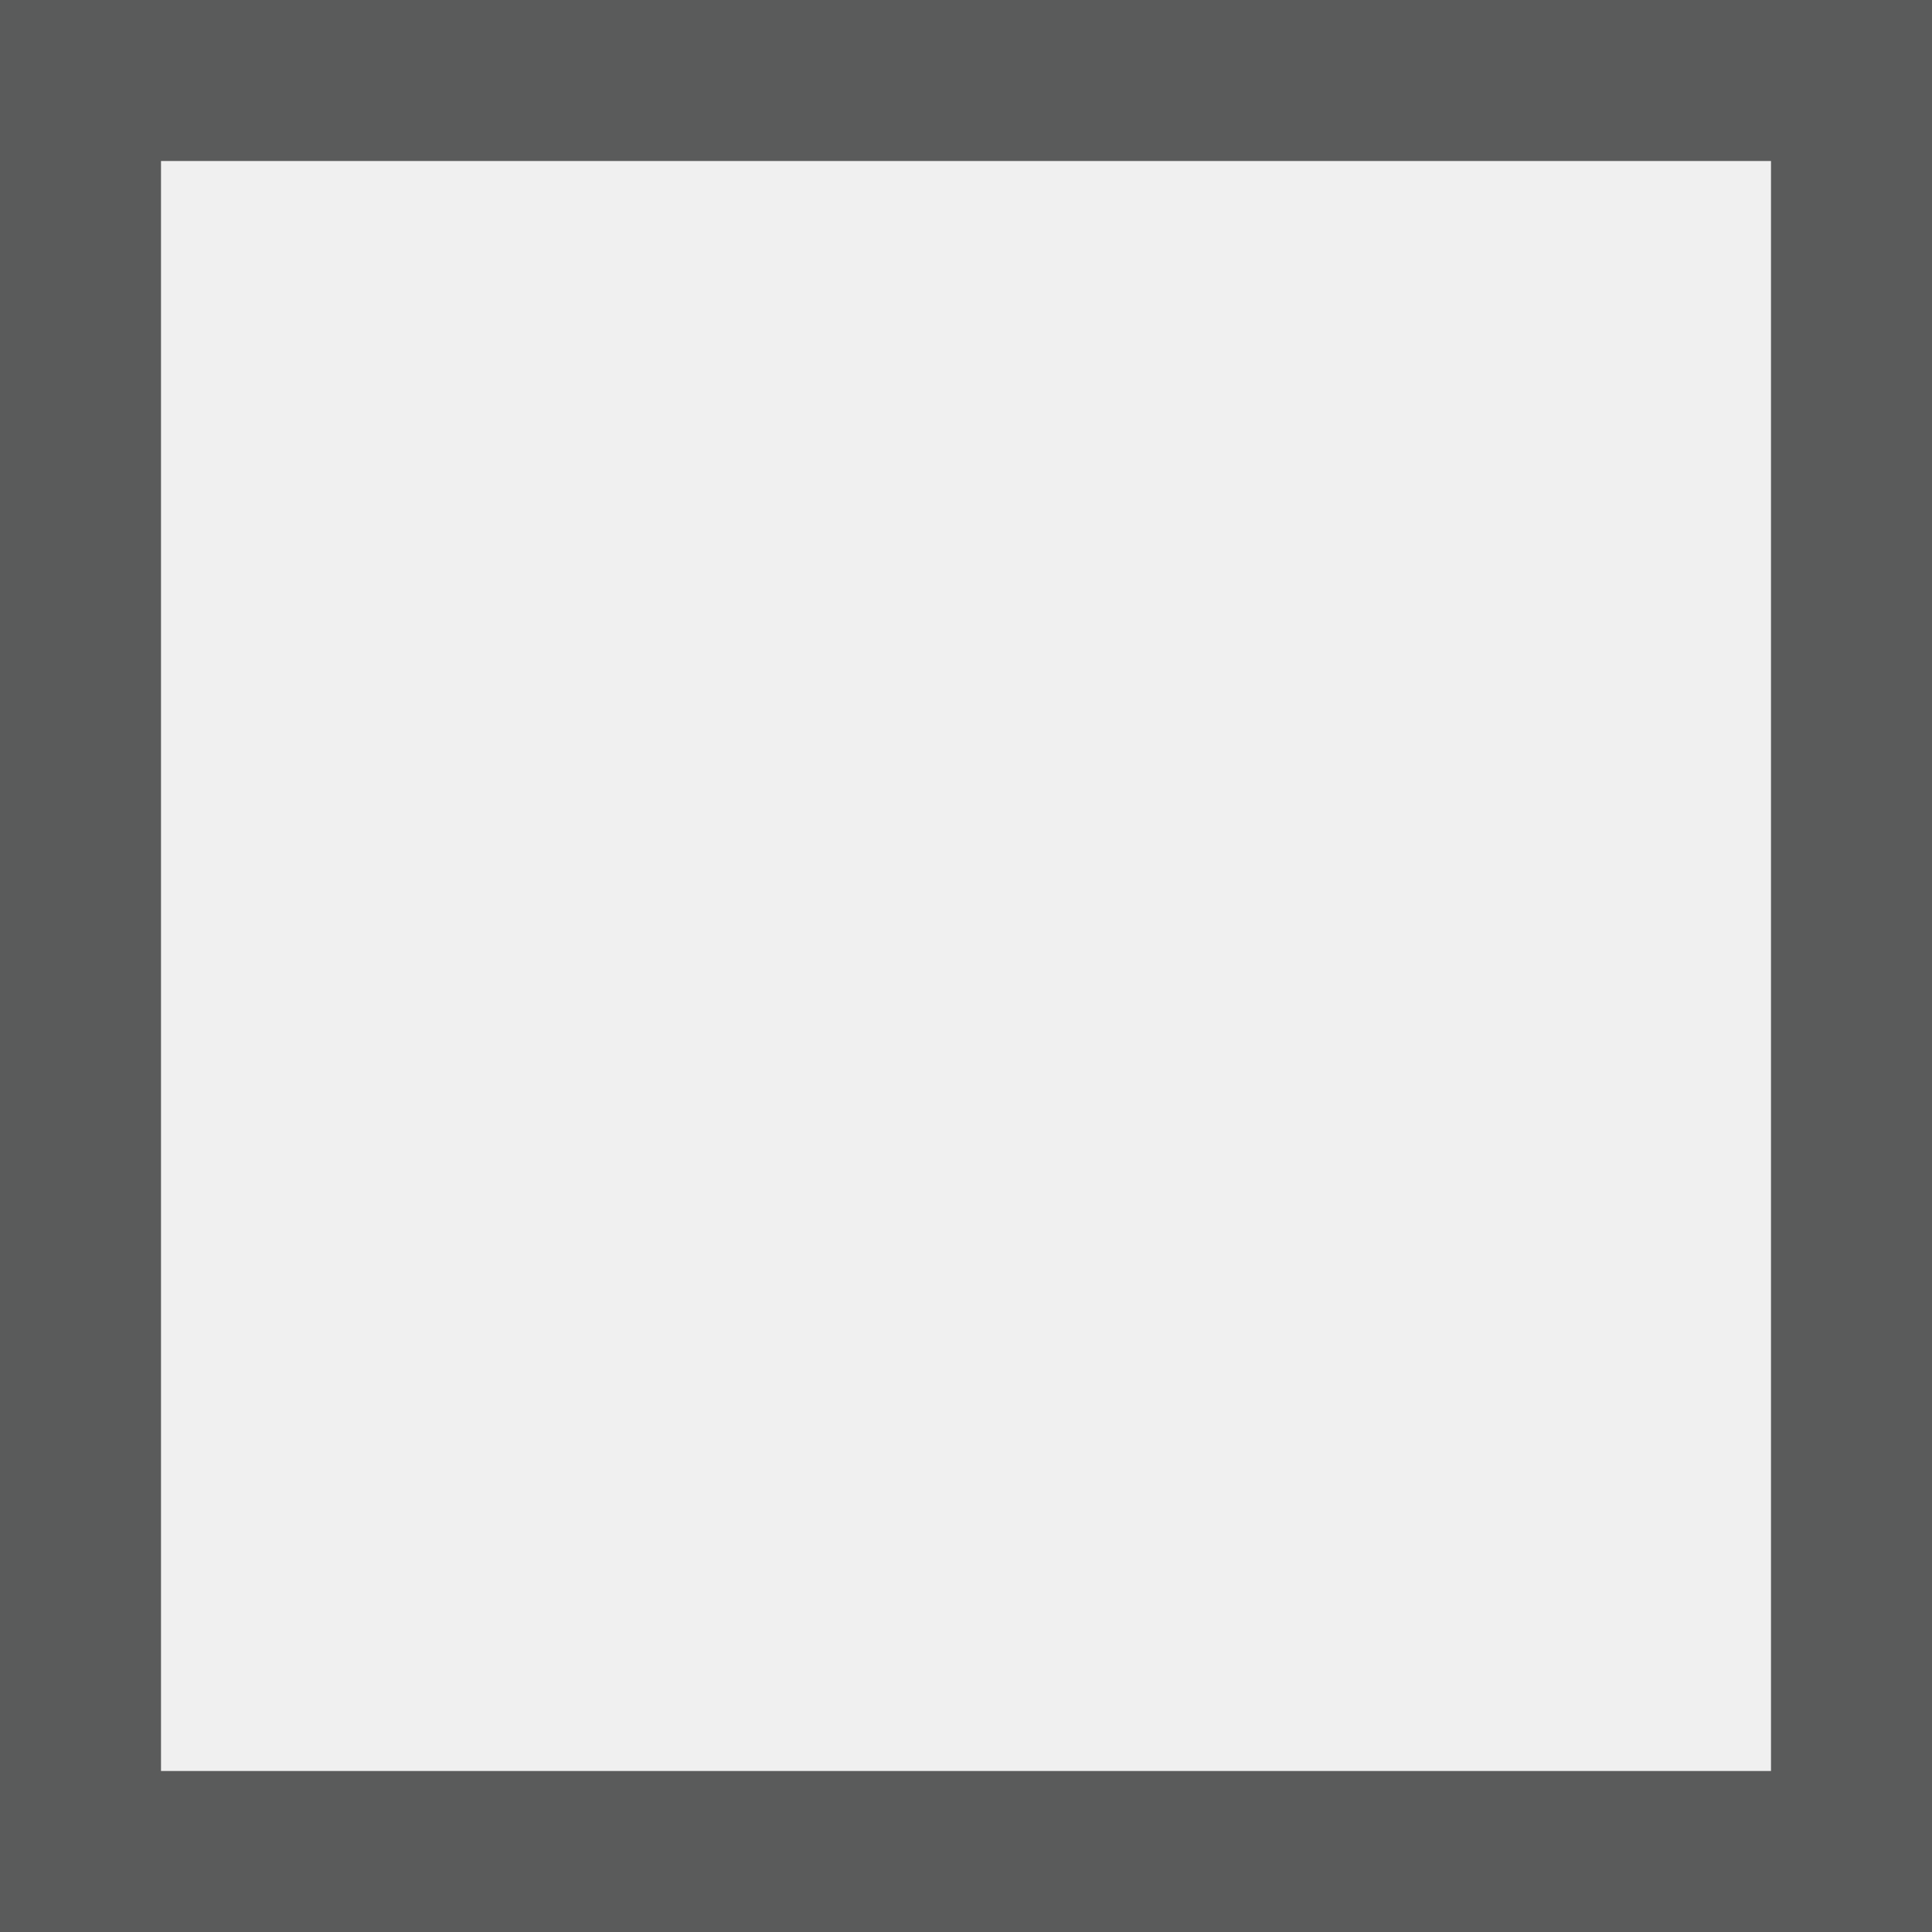
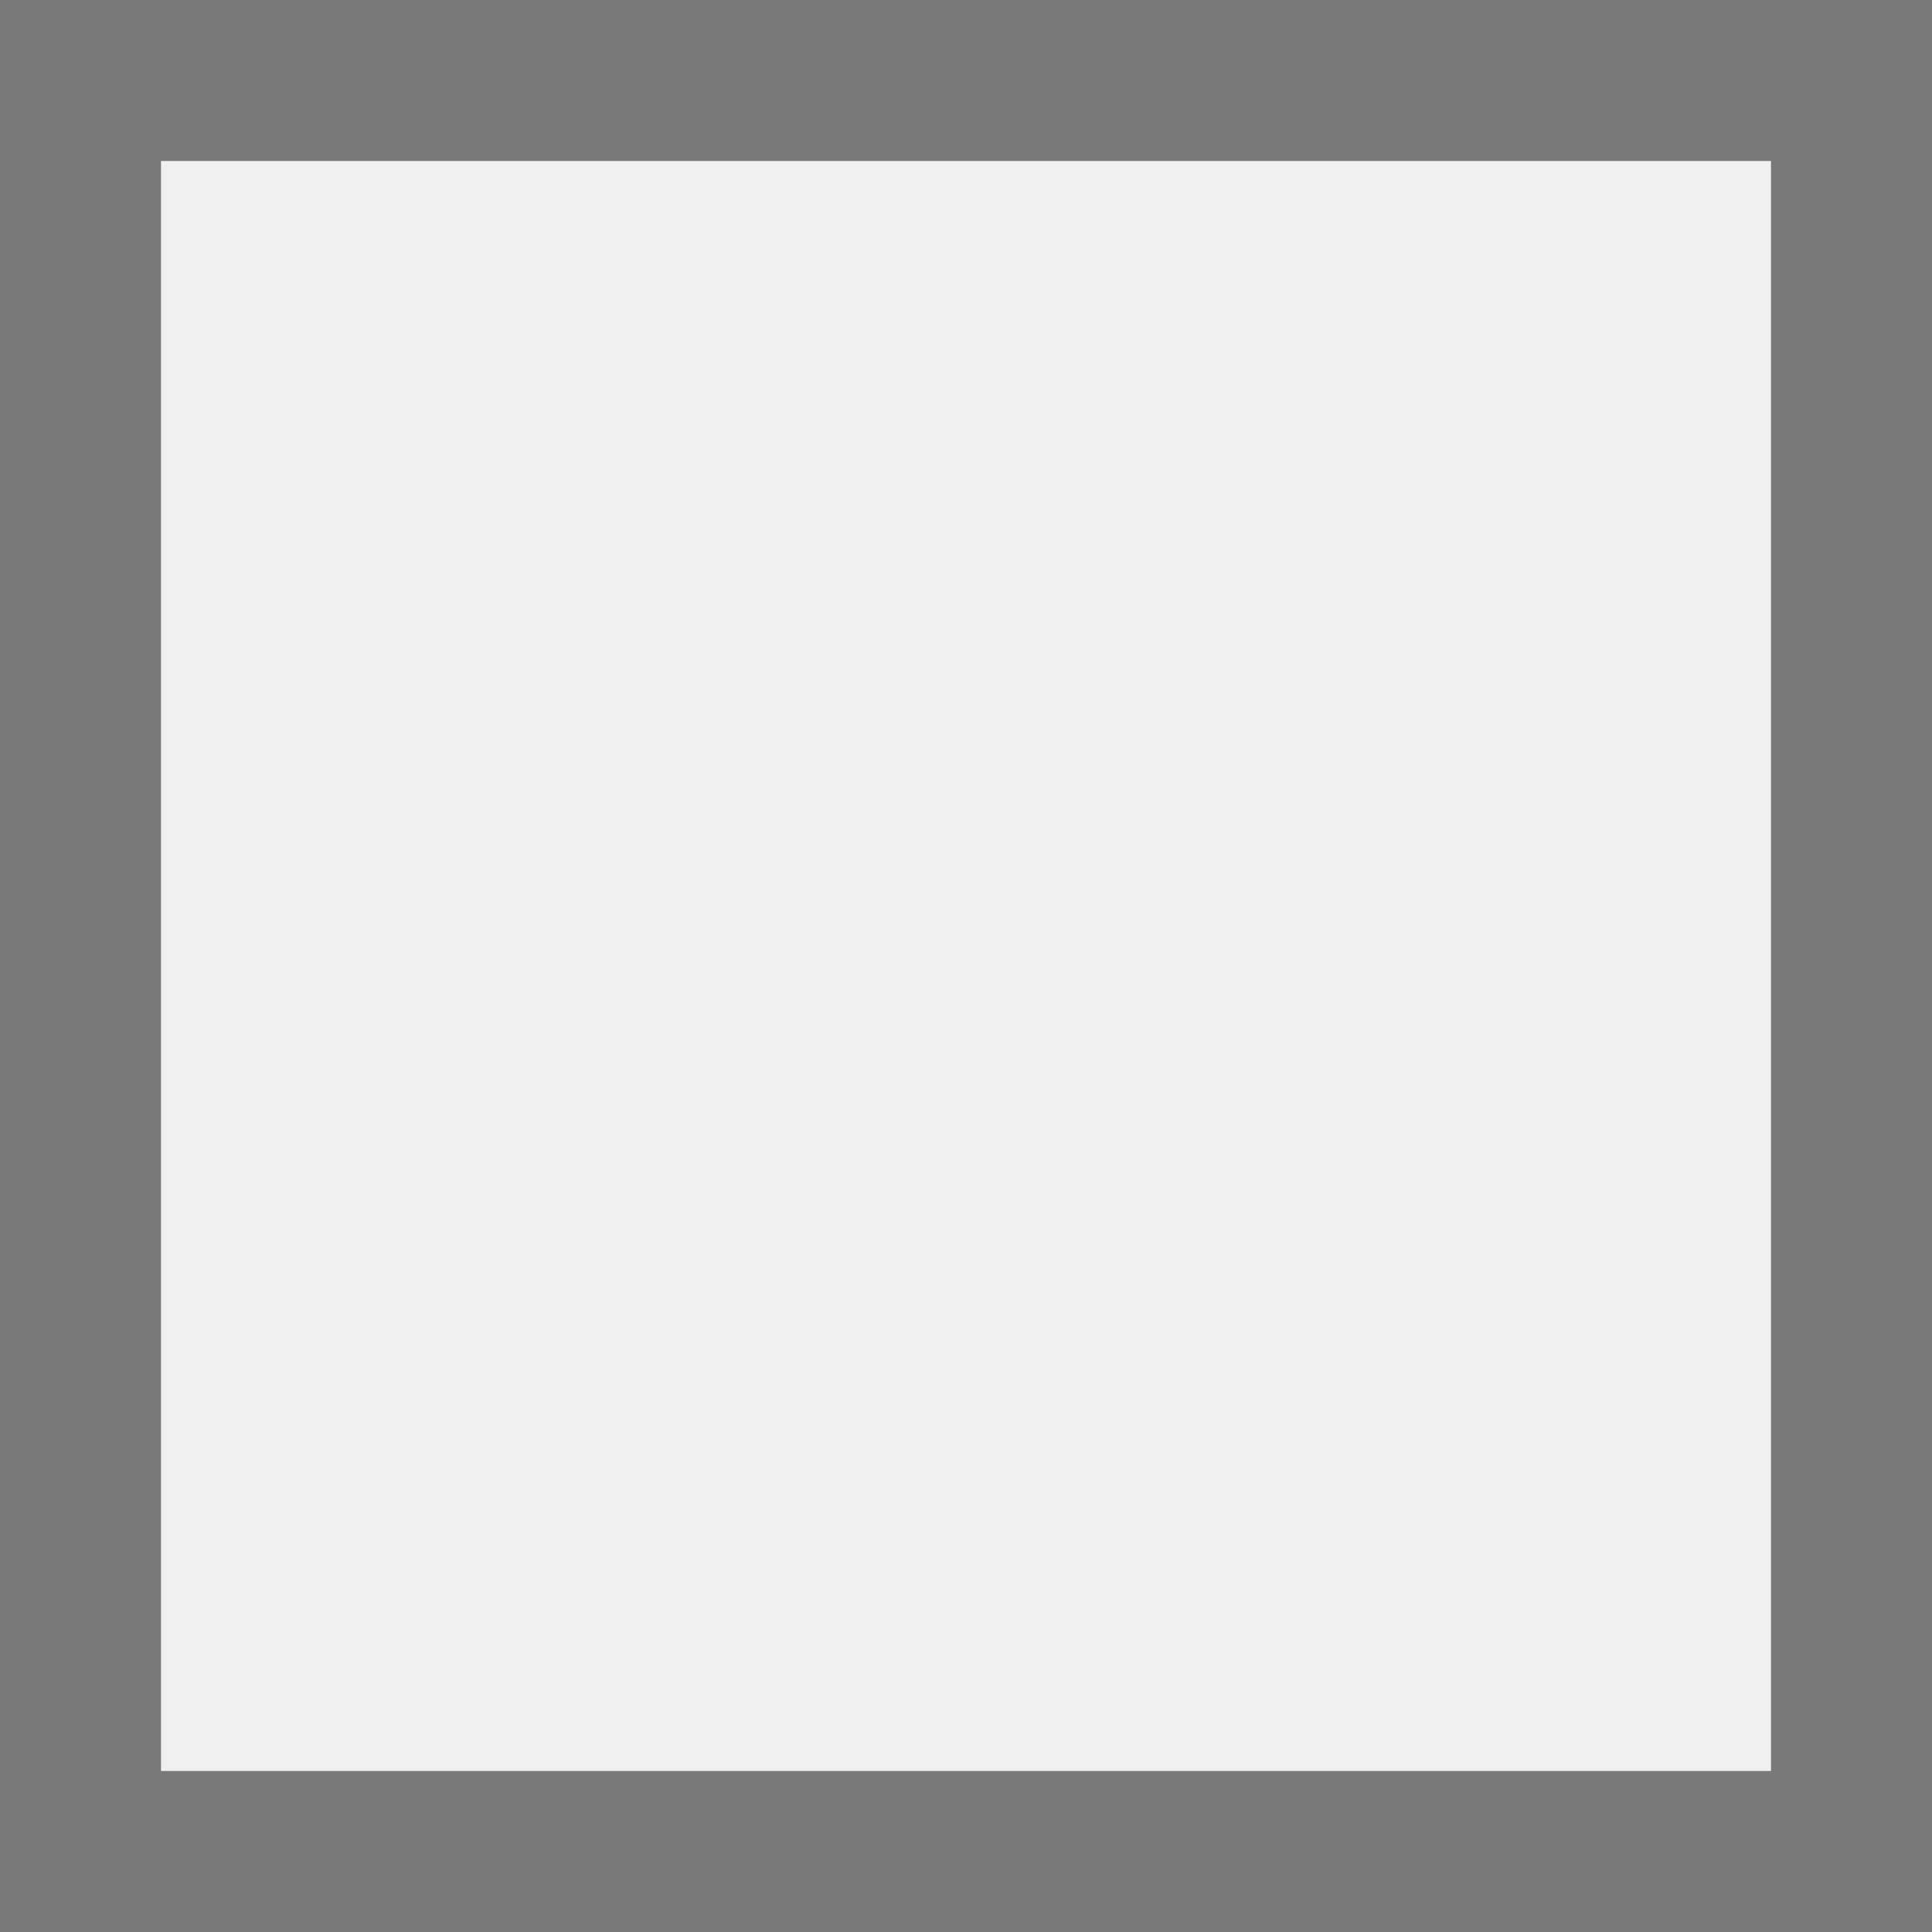
- <svg xmlns="http://www.w3.org/2000/svg" version="1.1" width="12px" height="12px" viewBox="0 29.5  12 12">
-   <path d="M 0.5 30  L 11.5 30  L 11.5 41  L 0.5 41  L 0.5 30  Z " fill-rule="nonzero" fill="#f0f0f0" stroke="none" />
-   <path d="M 0.5 30  L 11.5 30  L 11.5 41  L 0.5 41  L 0.5 30  Z " stroke-width="1" stroke="#5a5b5b" fill="none" />
+ <svg xmlns="http://www.w3.org/2000/svg" version="1.1" width="12px" height="12px" viewBox="207 107.5  12 12">
+   <path d="M 207.5 108  L 218.5 108  L 218.5 119  L 207.5 119  L 207.5 108  Z " fill-rule="nonzero" fill="#f0f0f0" stroke="none" />
+   <path d="M 207.5 108  L 218.5 108  L 218.5 119  L 207.5 119  L 207.5 108  Z " stroke-width="1" stroke="#797979" fill="none" />
</svg>
